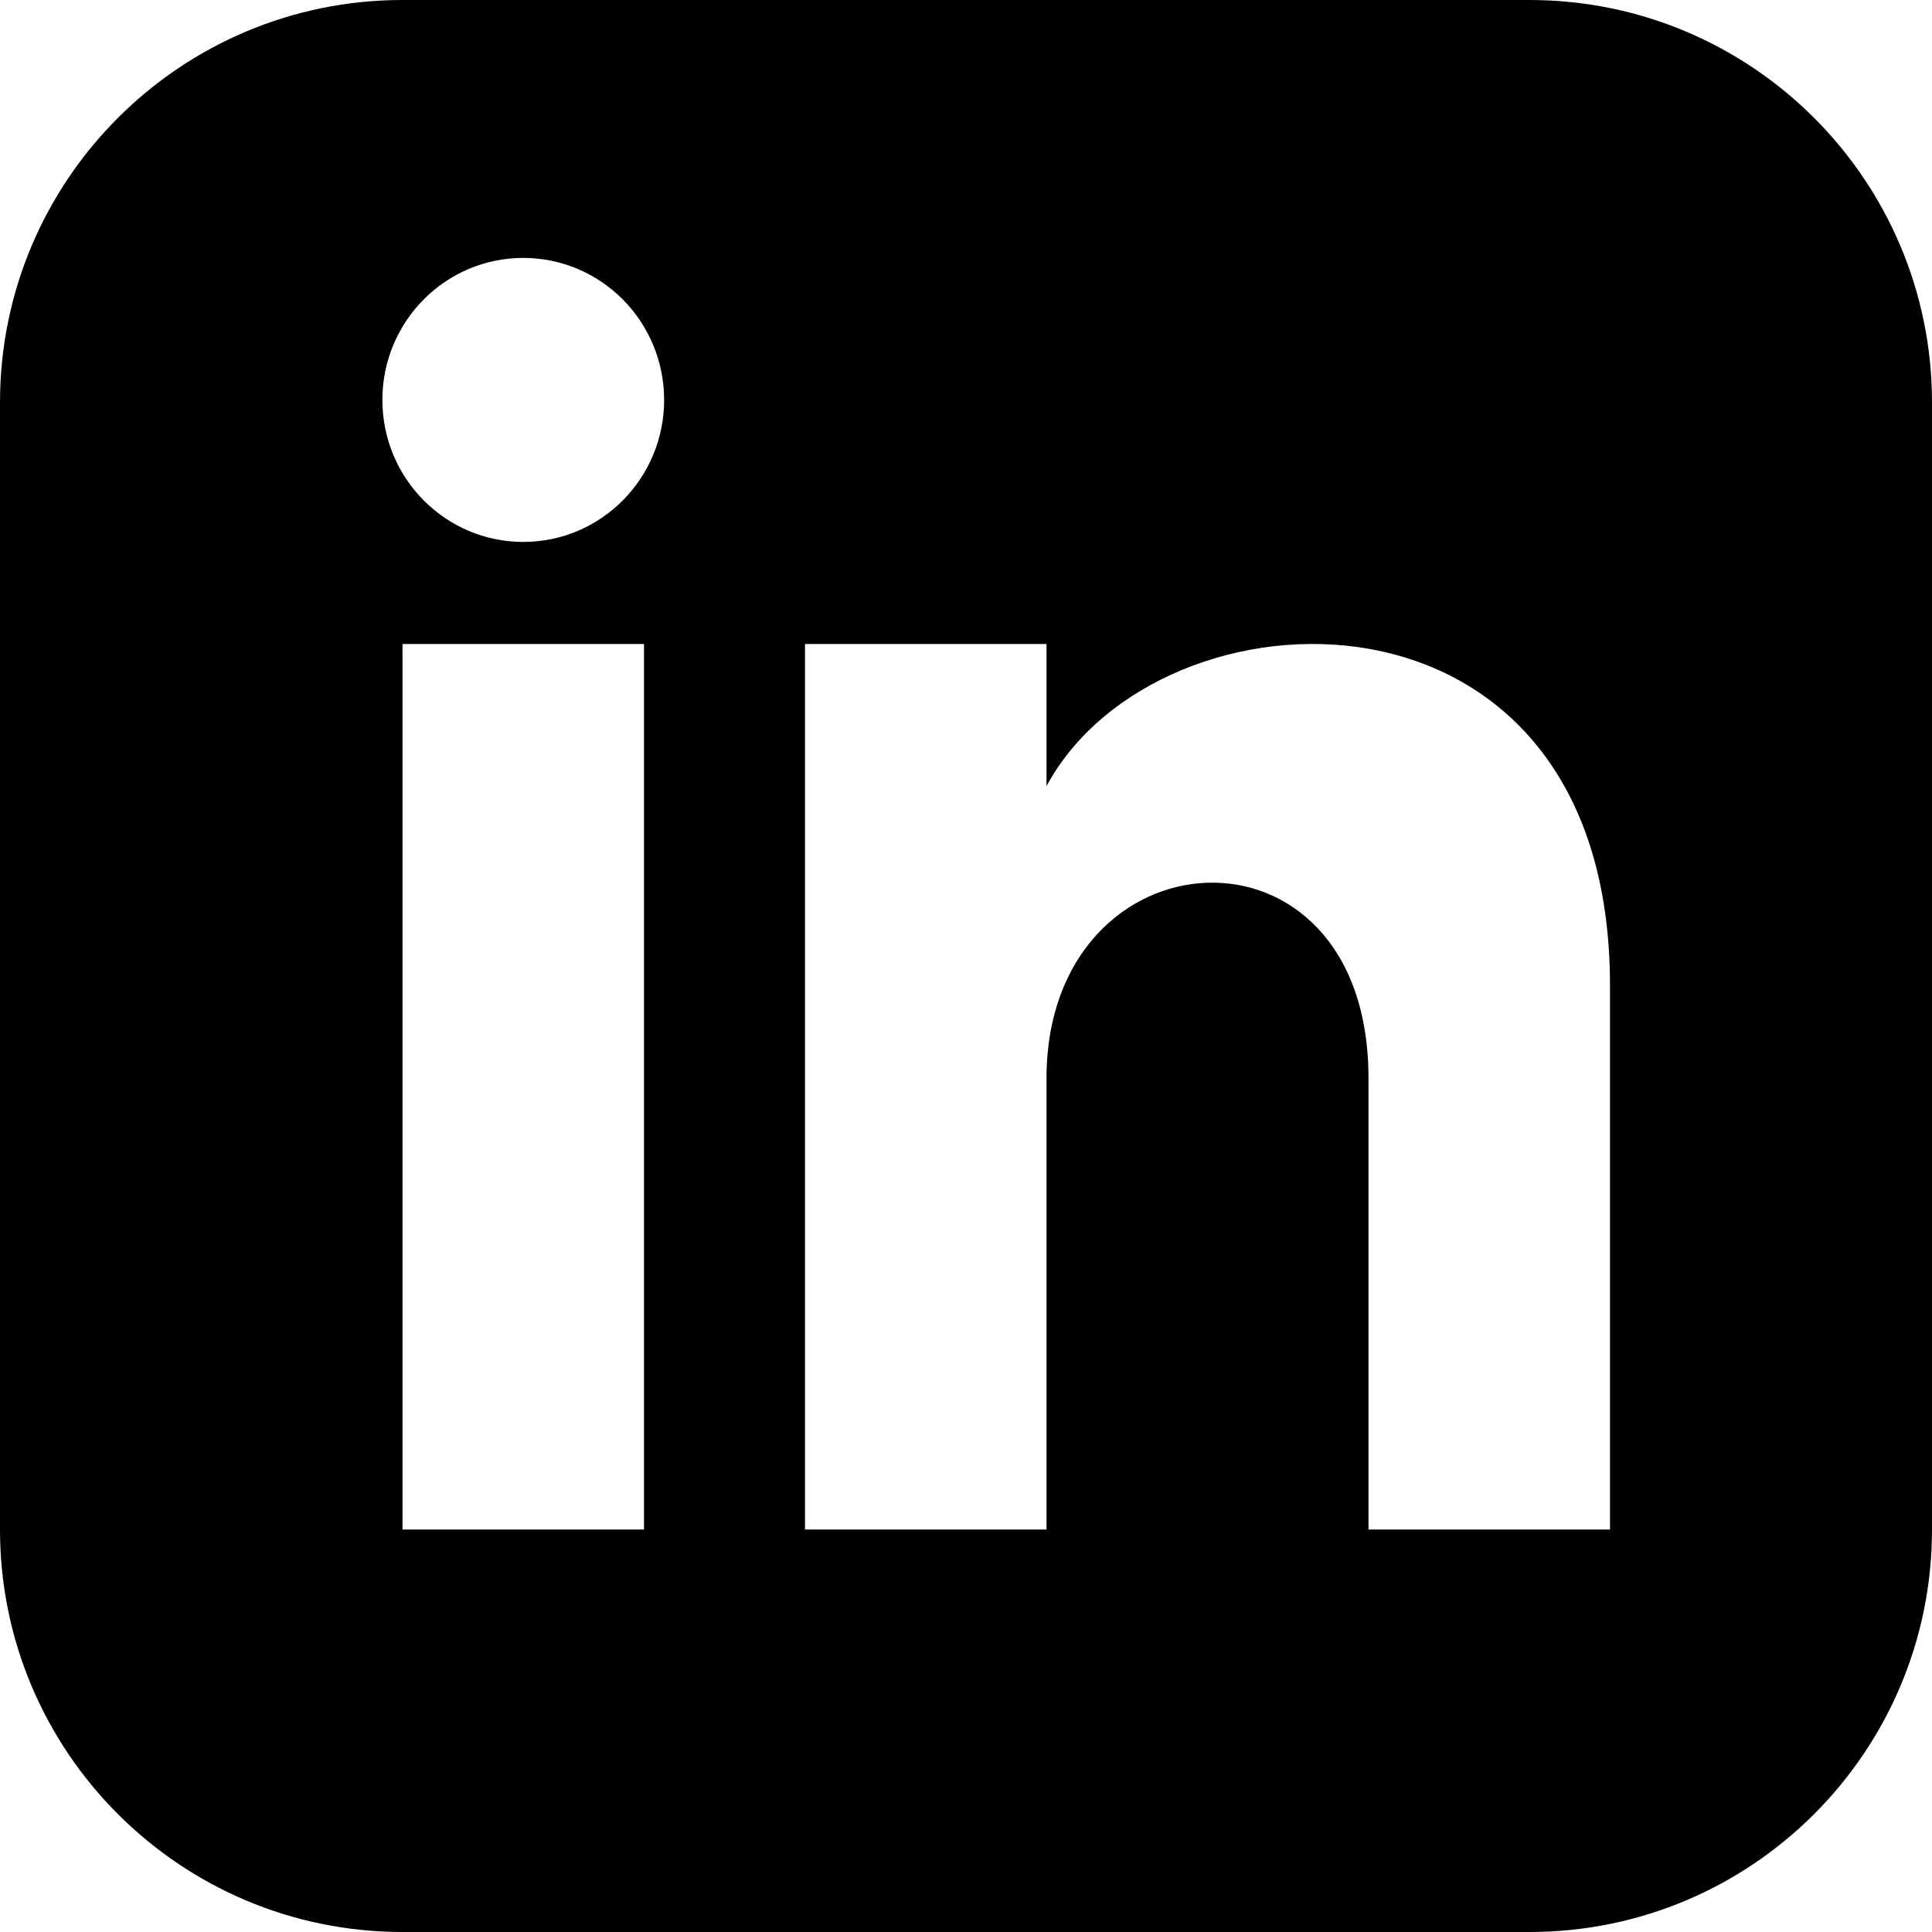
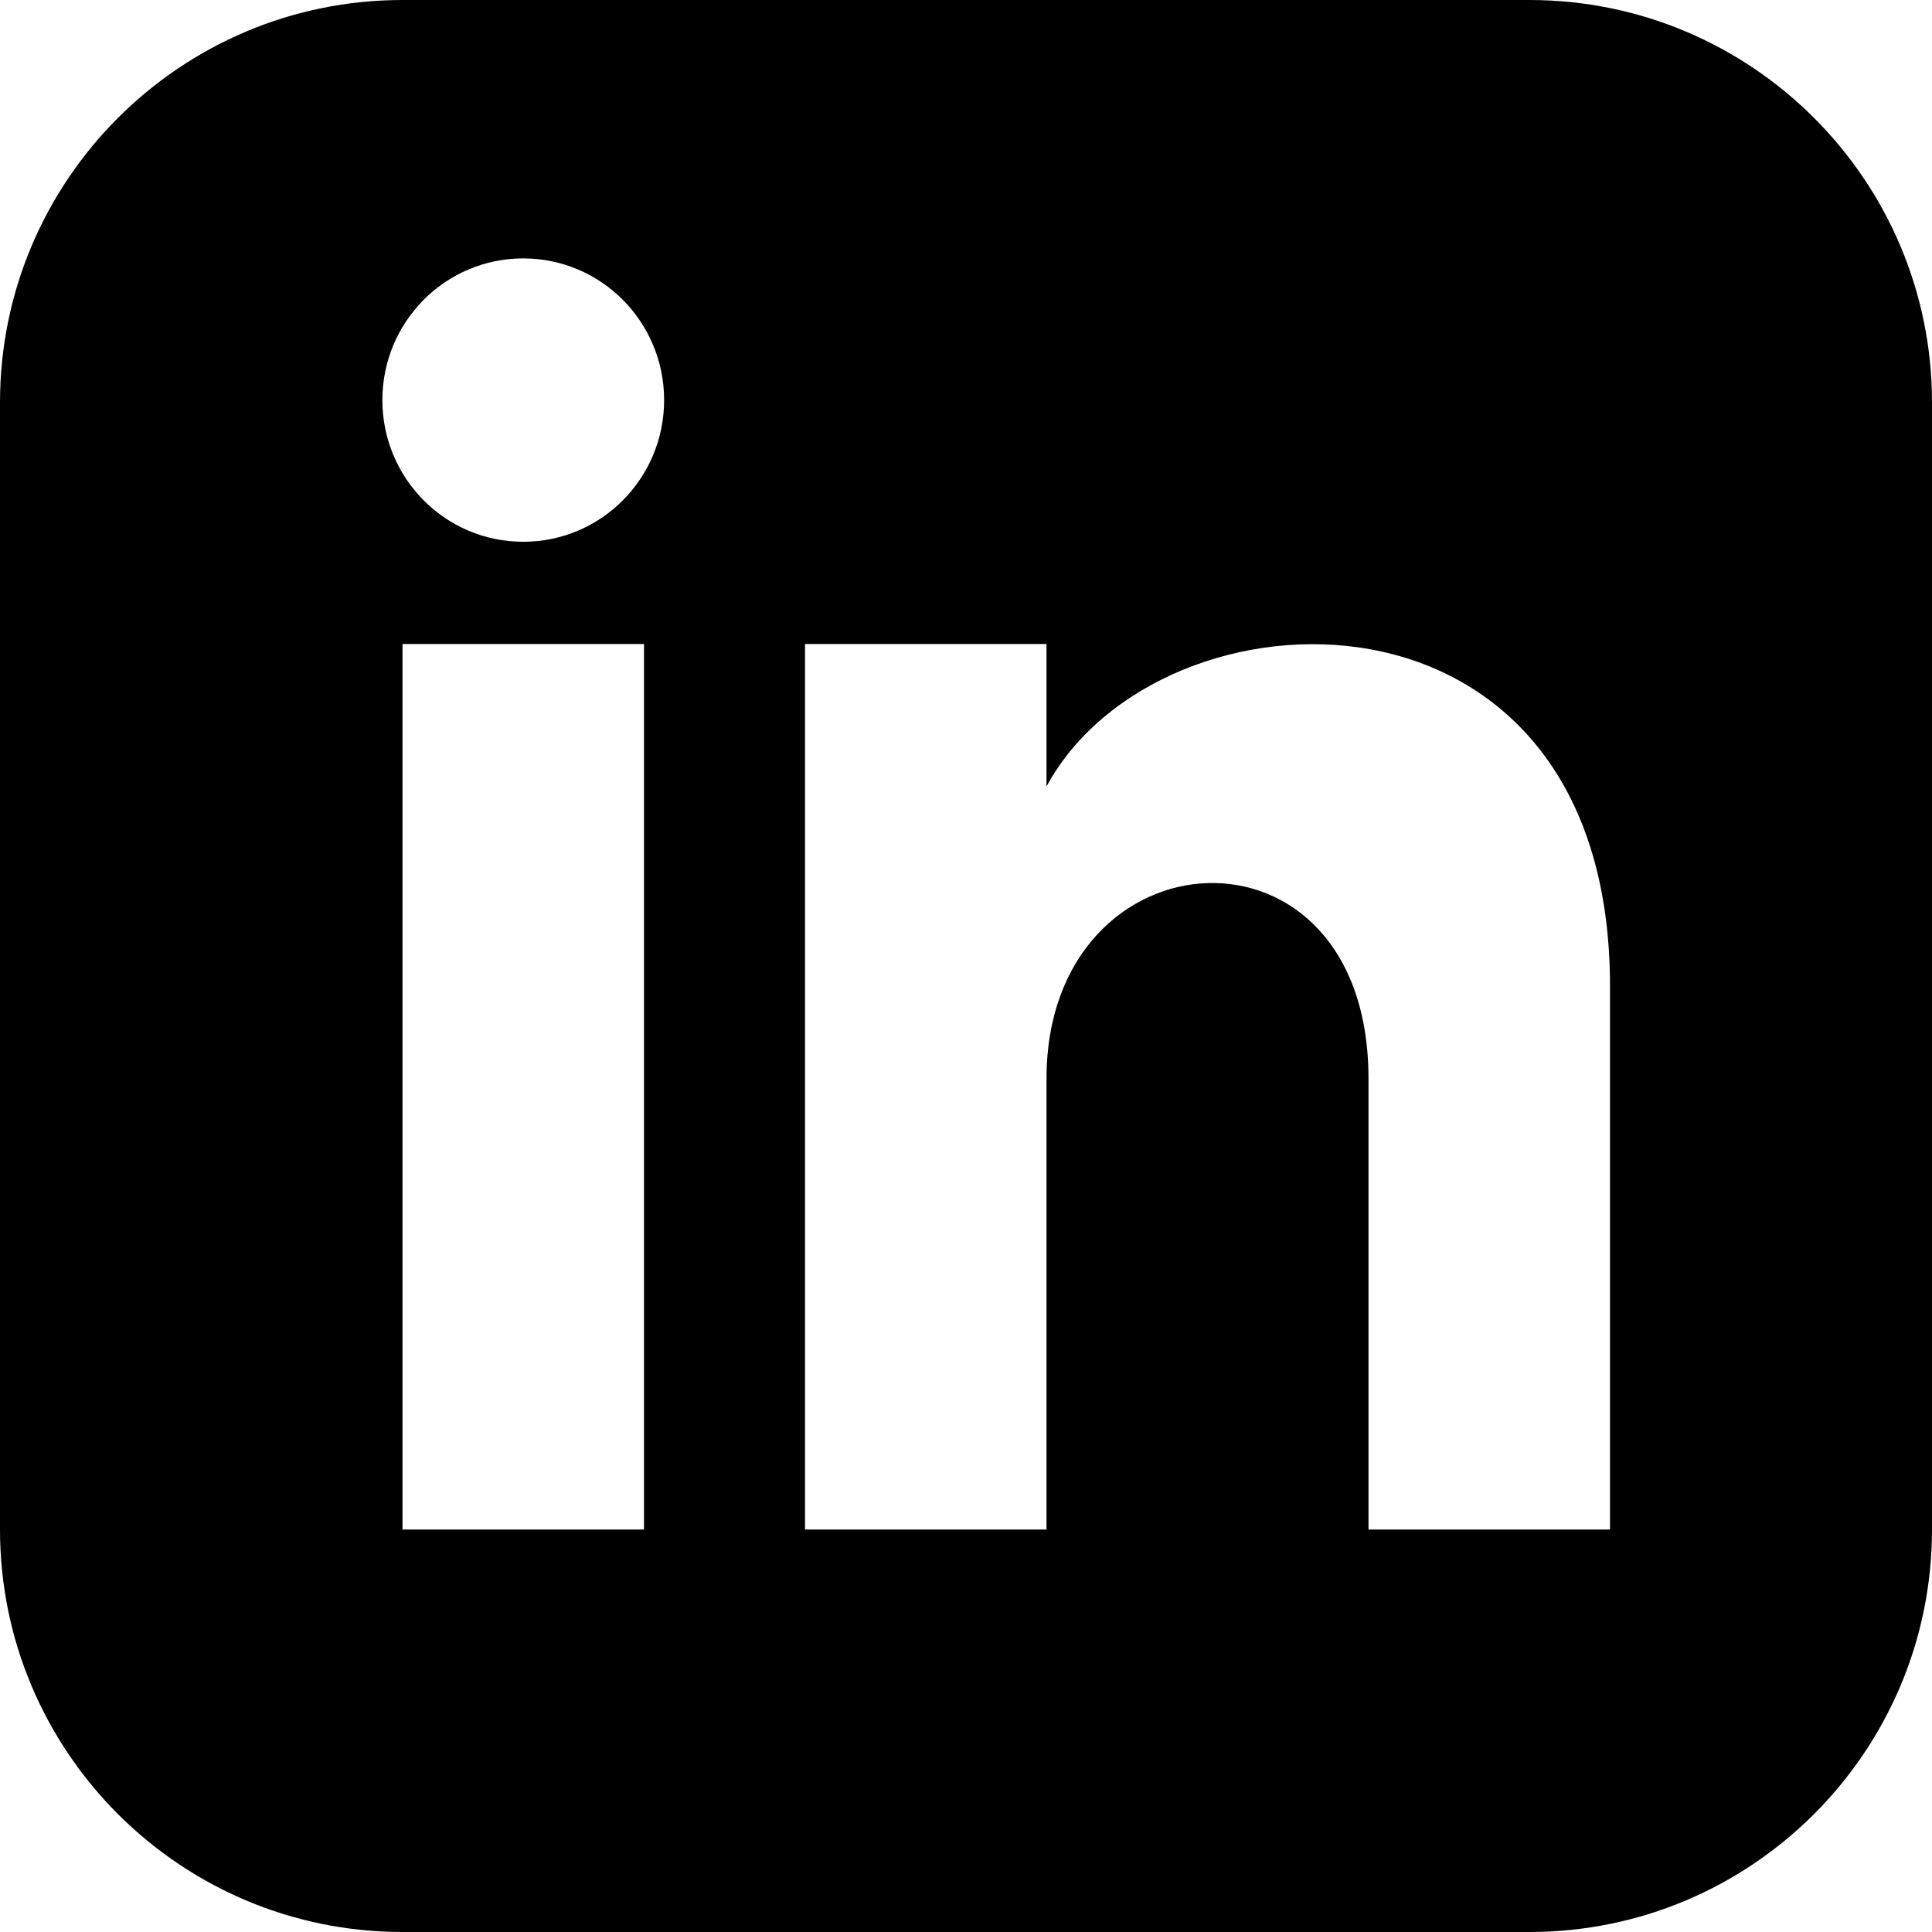
- <svg xmlns="http://www.w3.org/2000/svg" width="24" height="24" viewBox="0 0 24 24">
-   <path d="M19 0h-14c-2.761 0-5 2.239-5 5v14c0 2.761 2.239 5 5 5h14c2.762 0 5-2.239 5-5v-14c0-2.761-2.238-5-5-5zm-11 19h-3v-11h3v11zm-1.5-12.268c-.966 0-1.75-.79-1.75-1.764s.784-1.764 1.75-1.764 1.75.79 1.75 1.764-.783 1.764-1.75 1.764zm13.5 12.268h-3v-5.604c0-3.368-4-3.113-4 0v5.604h-3v-11h3v1.765c1.396-2.586 7-2.777 7 2.476v6.759z" />
+ <svg xmlns="http://www.w3.org/2000/svg" viewBox="0 0 24 24">
+   <path d="m19 0h-14c-2.76 0-5 2.24-5 5v14c0 2.76 2.24 5 5 5h14c2.76 0 5-2.24 5-5v-14c0-2.76-2.24-5-5-5zm-11 19h-3v-11h3zm-1.5-12.27c-.97 0-1.75-.79-1.75-1.76s.78-1.76 1.75-1.76 1.75.79 1.75 1.76-.78 1.76-1.75 1.76zm13.5 12.27h-3v-5.6c0-3.37-4-3.11-4 0v5.6h-3v-11h3v1.77c1.4-2.59 7-2.78 7 2.48v6.76z" />
</svg>
